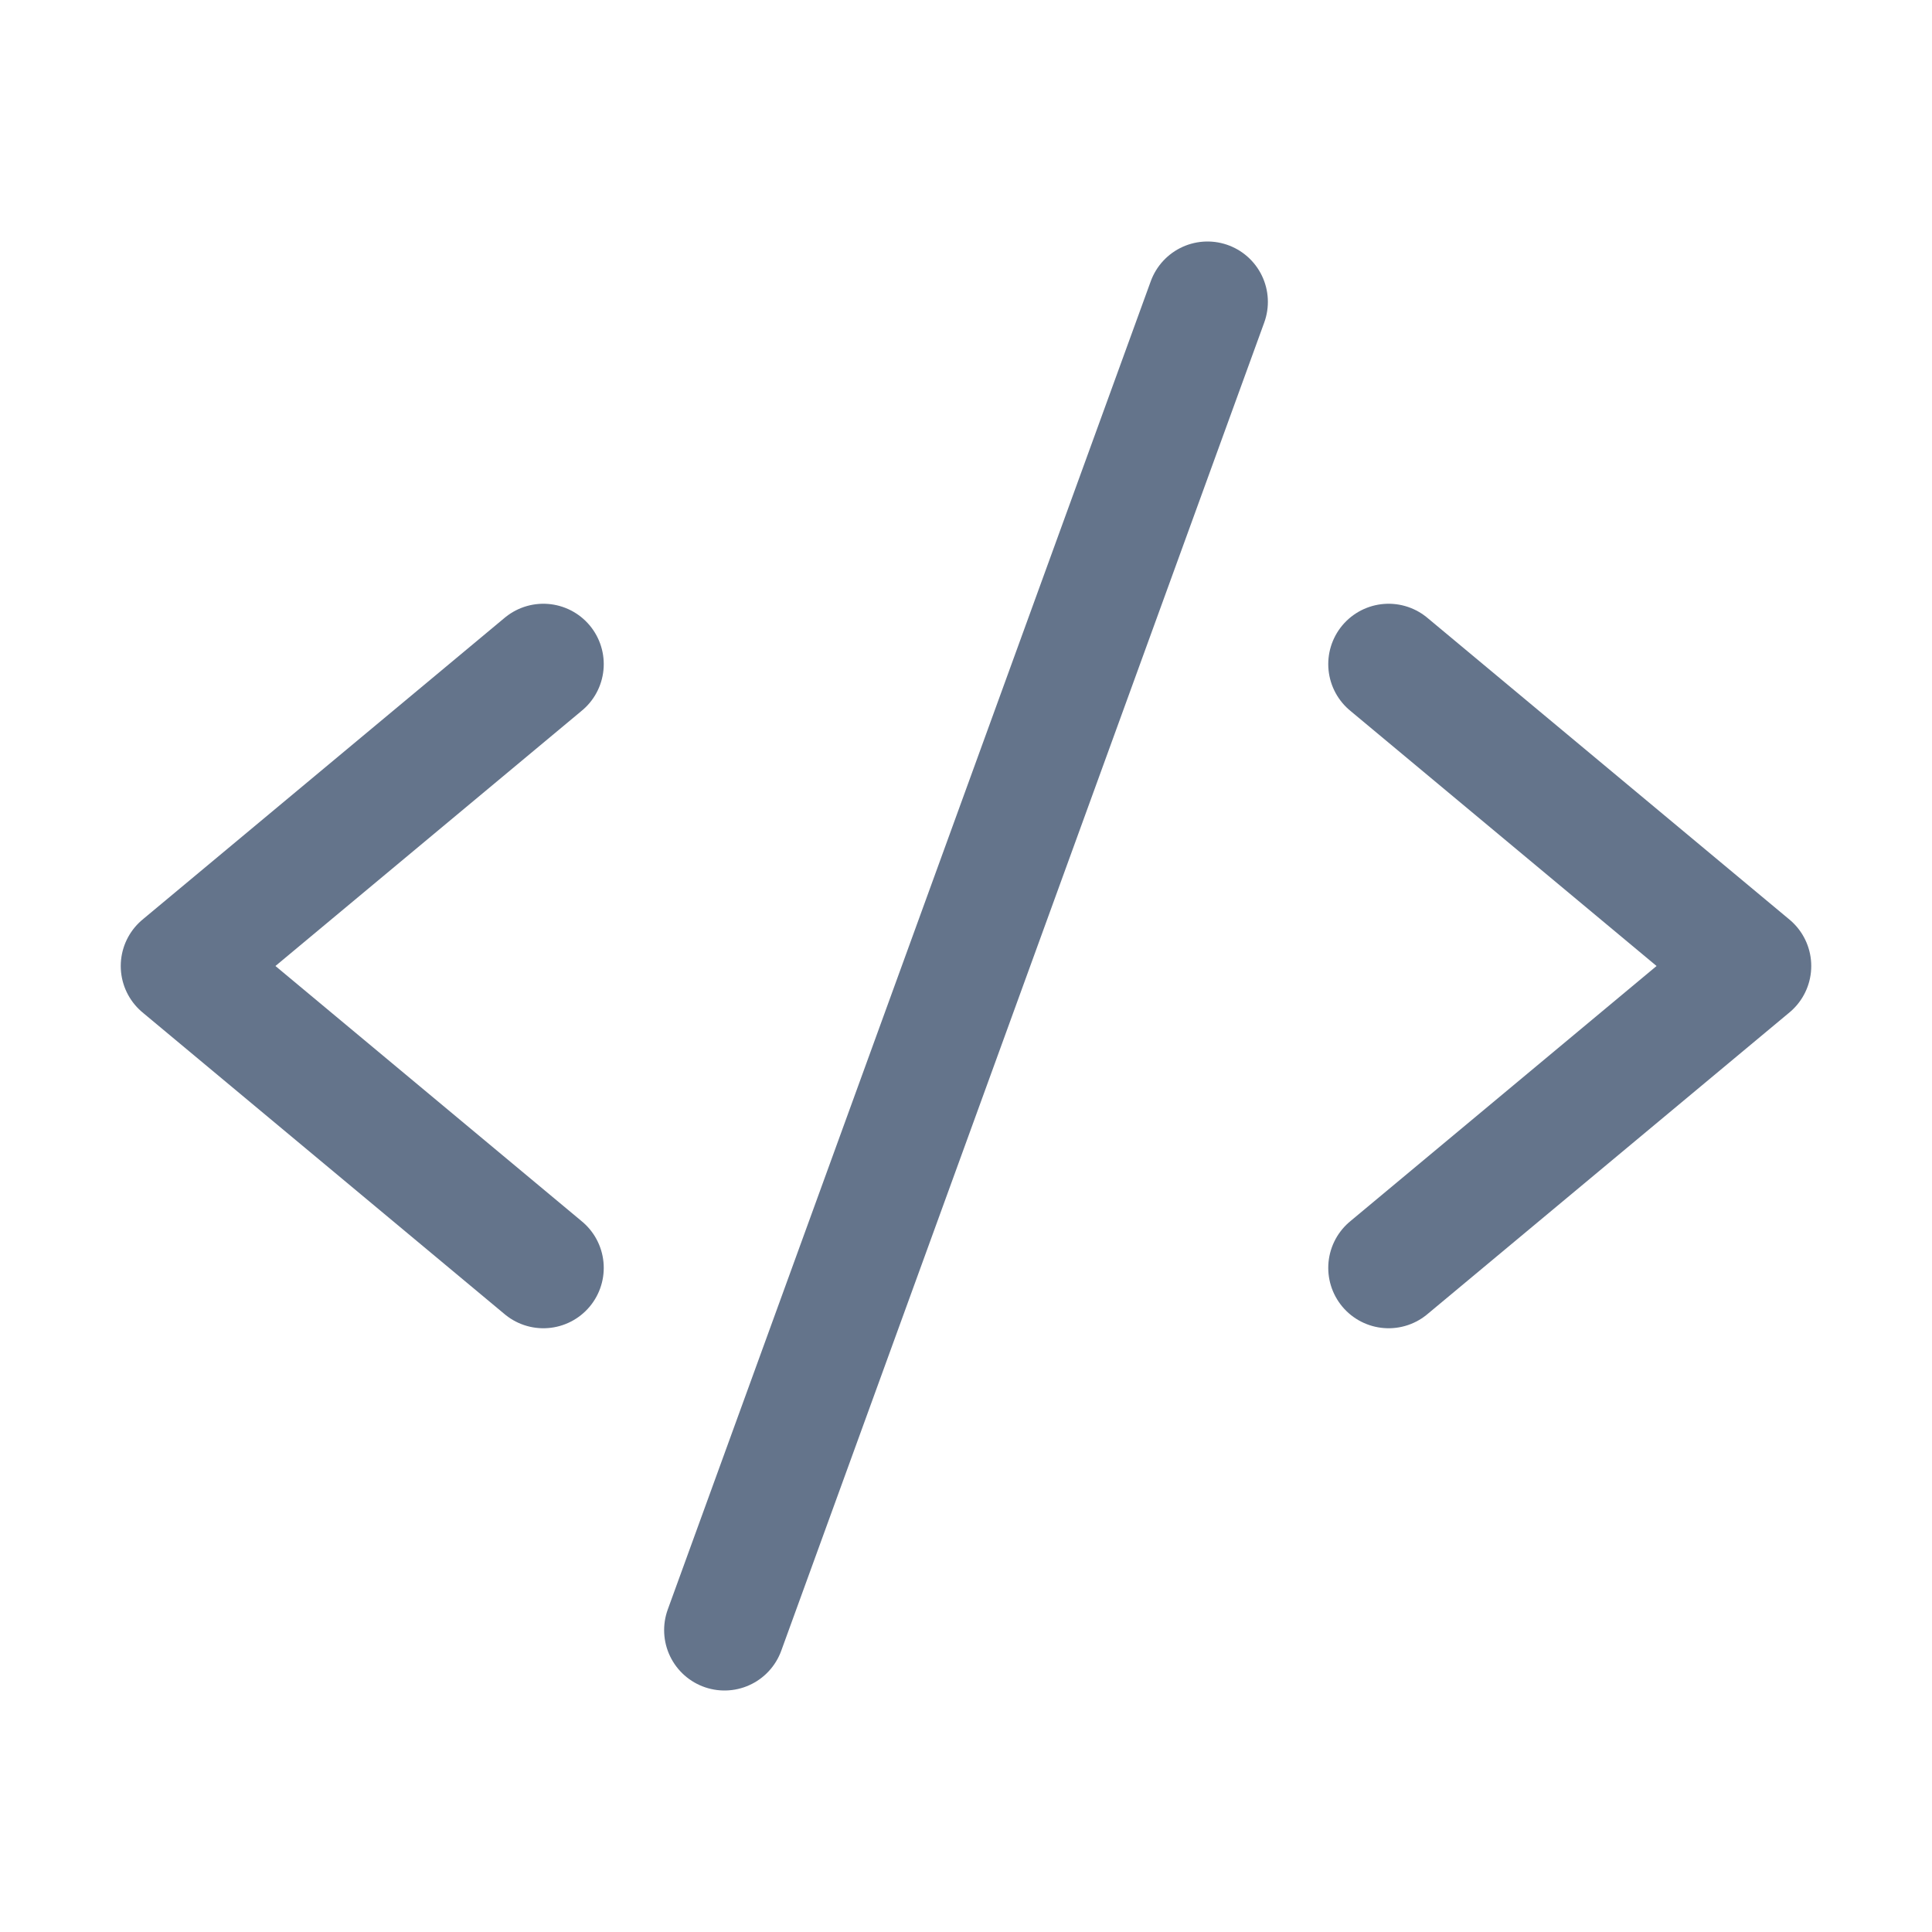
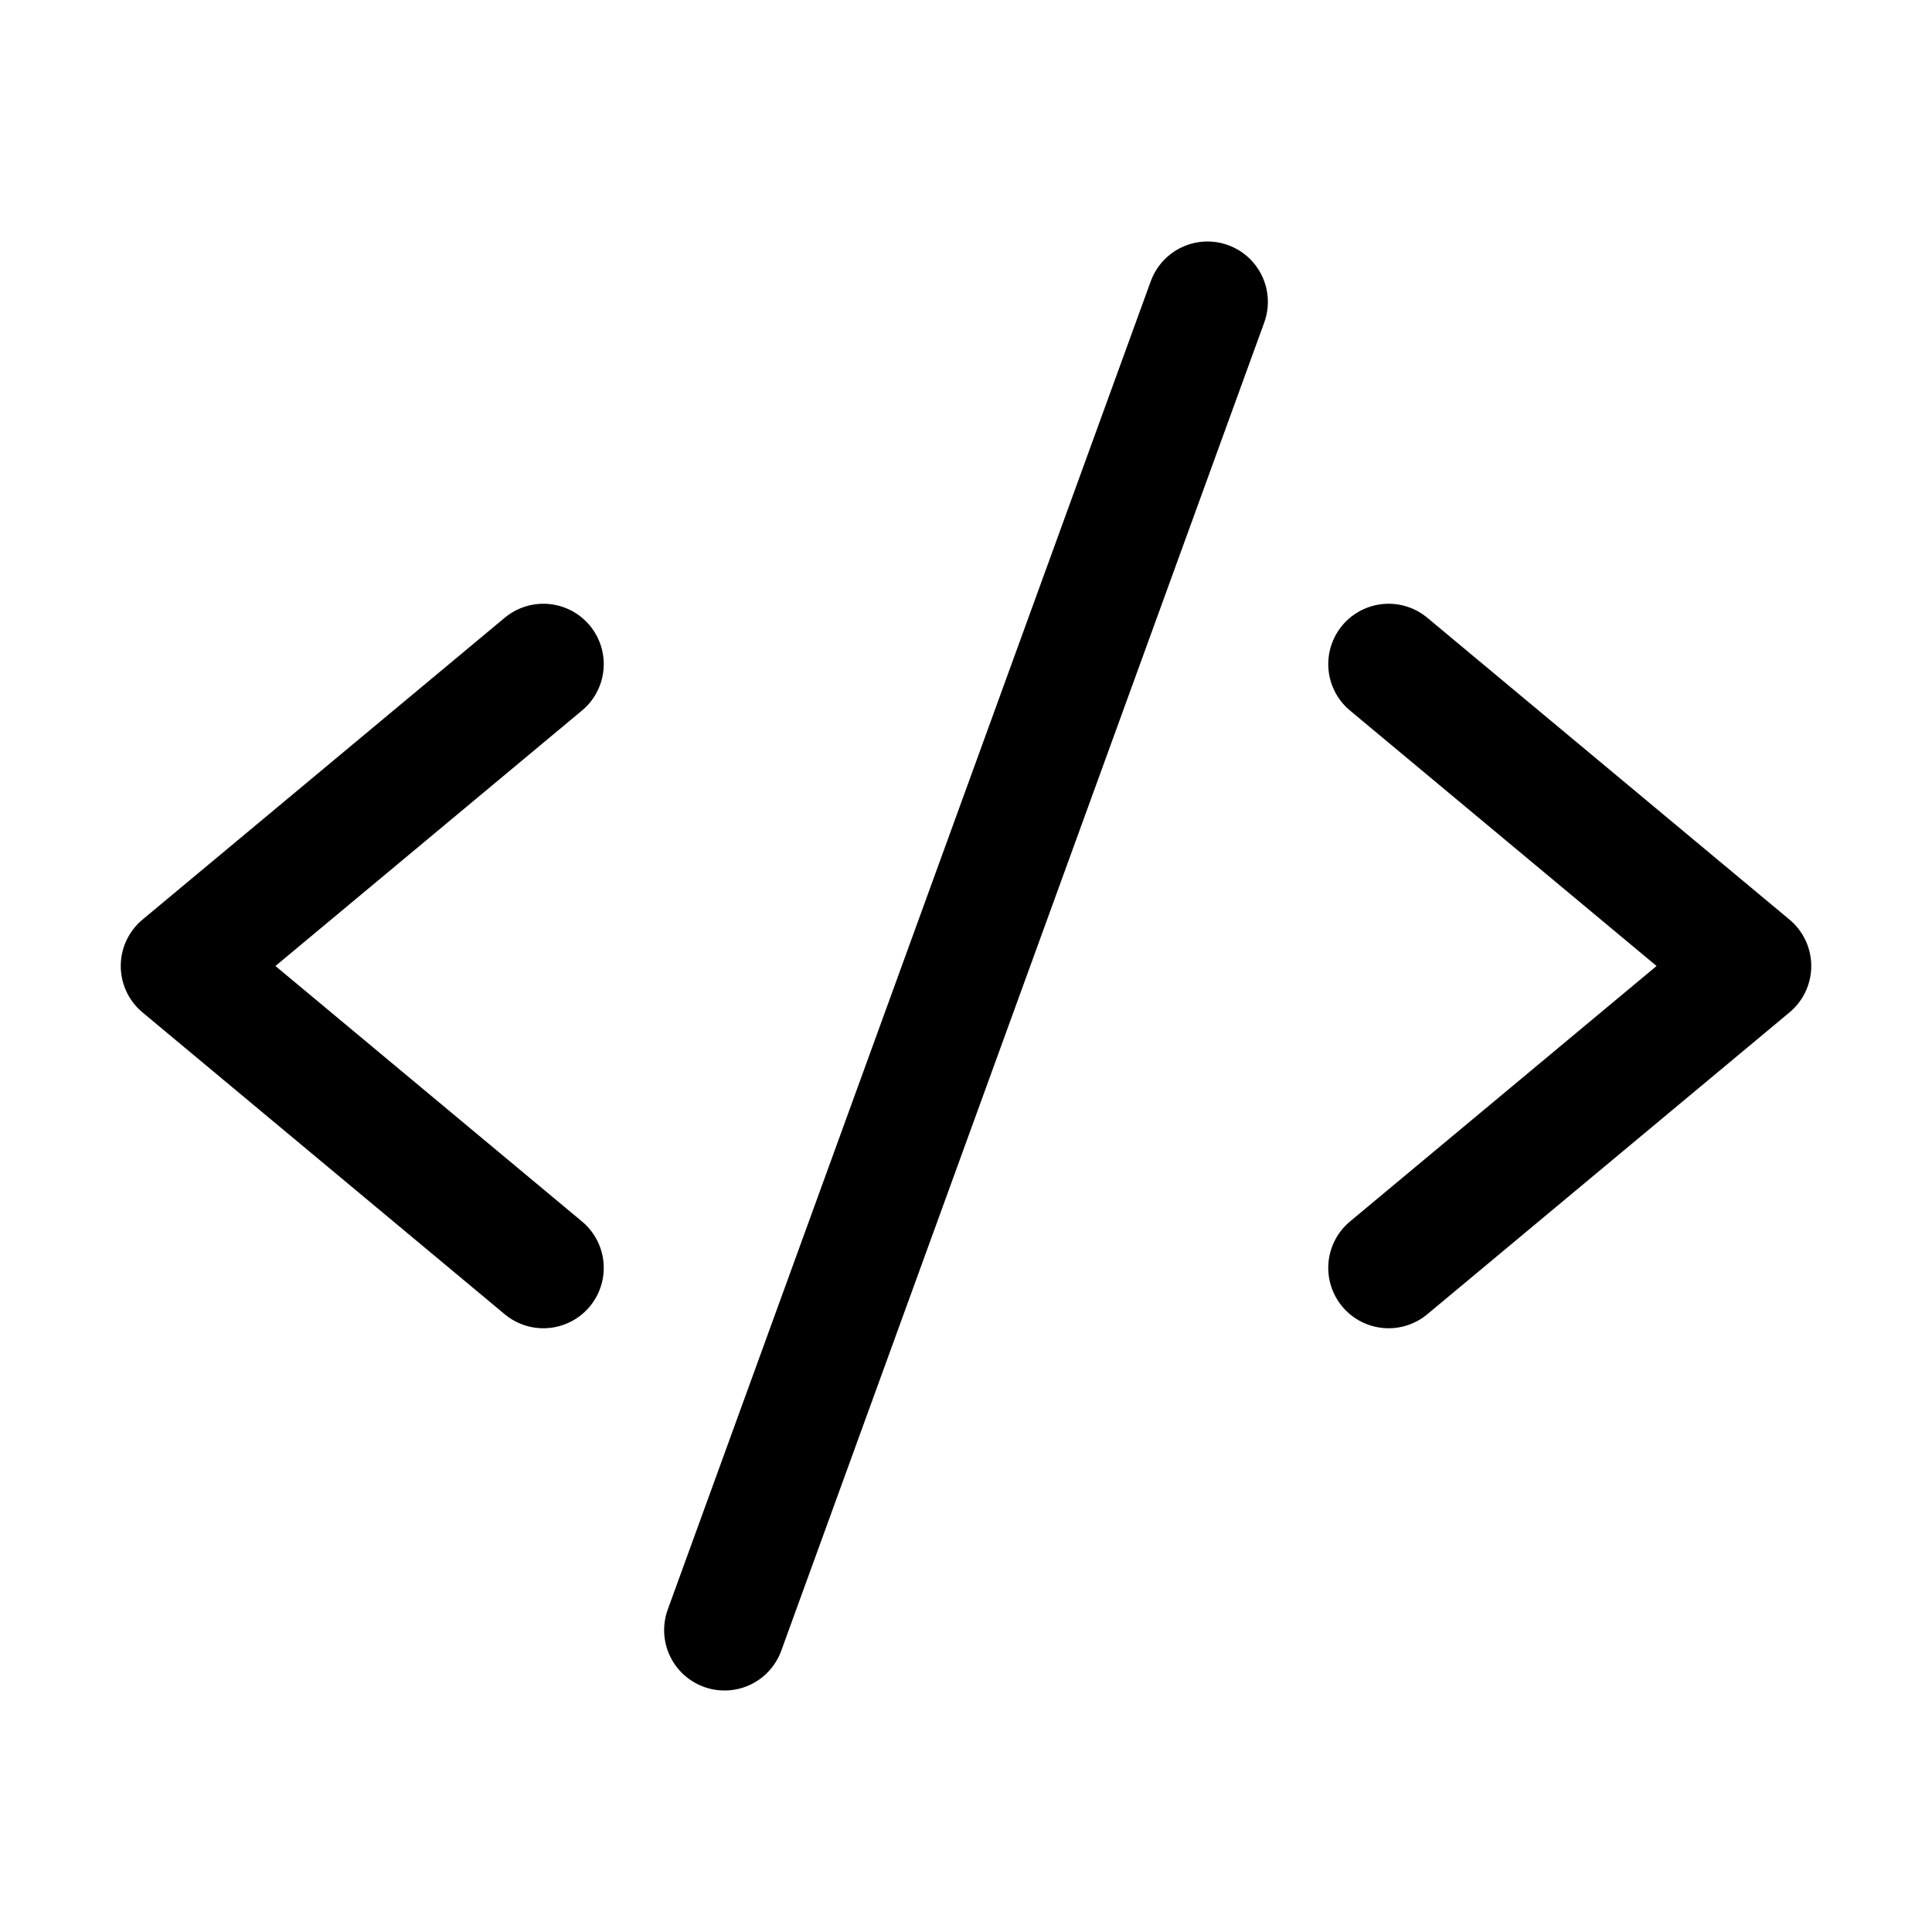
<svg xmlns="http://www.w3.org/2000/svg" viewBox="0 0 16 16" fill="none">
-   <path d="M4.5 5.5L1.5 8L4.5 10.5" stroke="#64748B" stroke-linecap="round" stroke-linejoin="round" />
-   <path d="M11.5 5.5L14.5 8L11.5 10.5" stroke="#64748B" stroke-linecap="round" stroke-linejoin="round" />
-   <path d="M10 2.5L6 13.5" stroke="#64748B" stroke-linecap="round" stroke-linejoin="round" />
+   <path d="M4.5 5.5L1.5 8L4.5 10.5" stroke="currentColor" stroke-linecap="round" stroke-linejoin="round" />
+   <path d="M11.5 5.5L14.5 8L11.5 10.5" stroke="currentColor" stroke-linecap="round" stroke-linejoin="round" />
+   <path d="M10 2.5L6 13.5" stroke="currentColor" stroke-linecap="round" stroke-linejoin="round" />
</svg>
